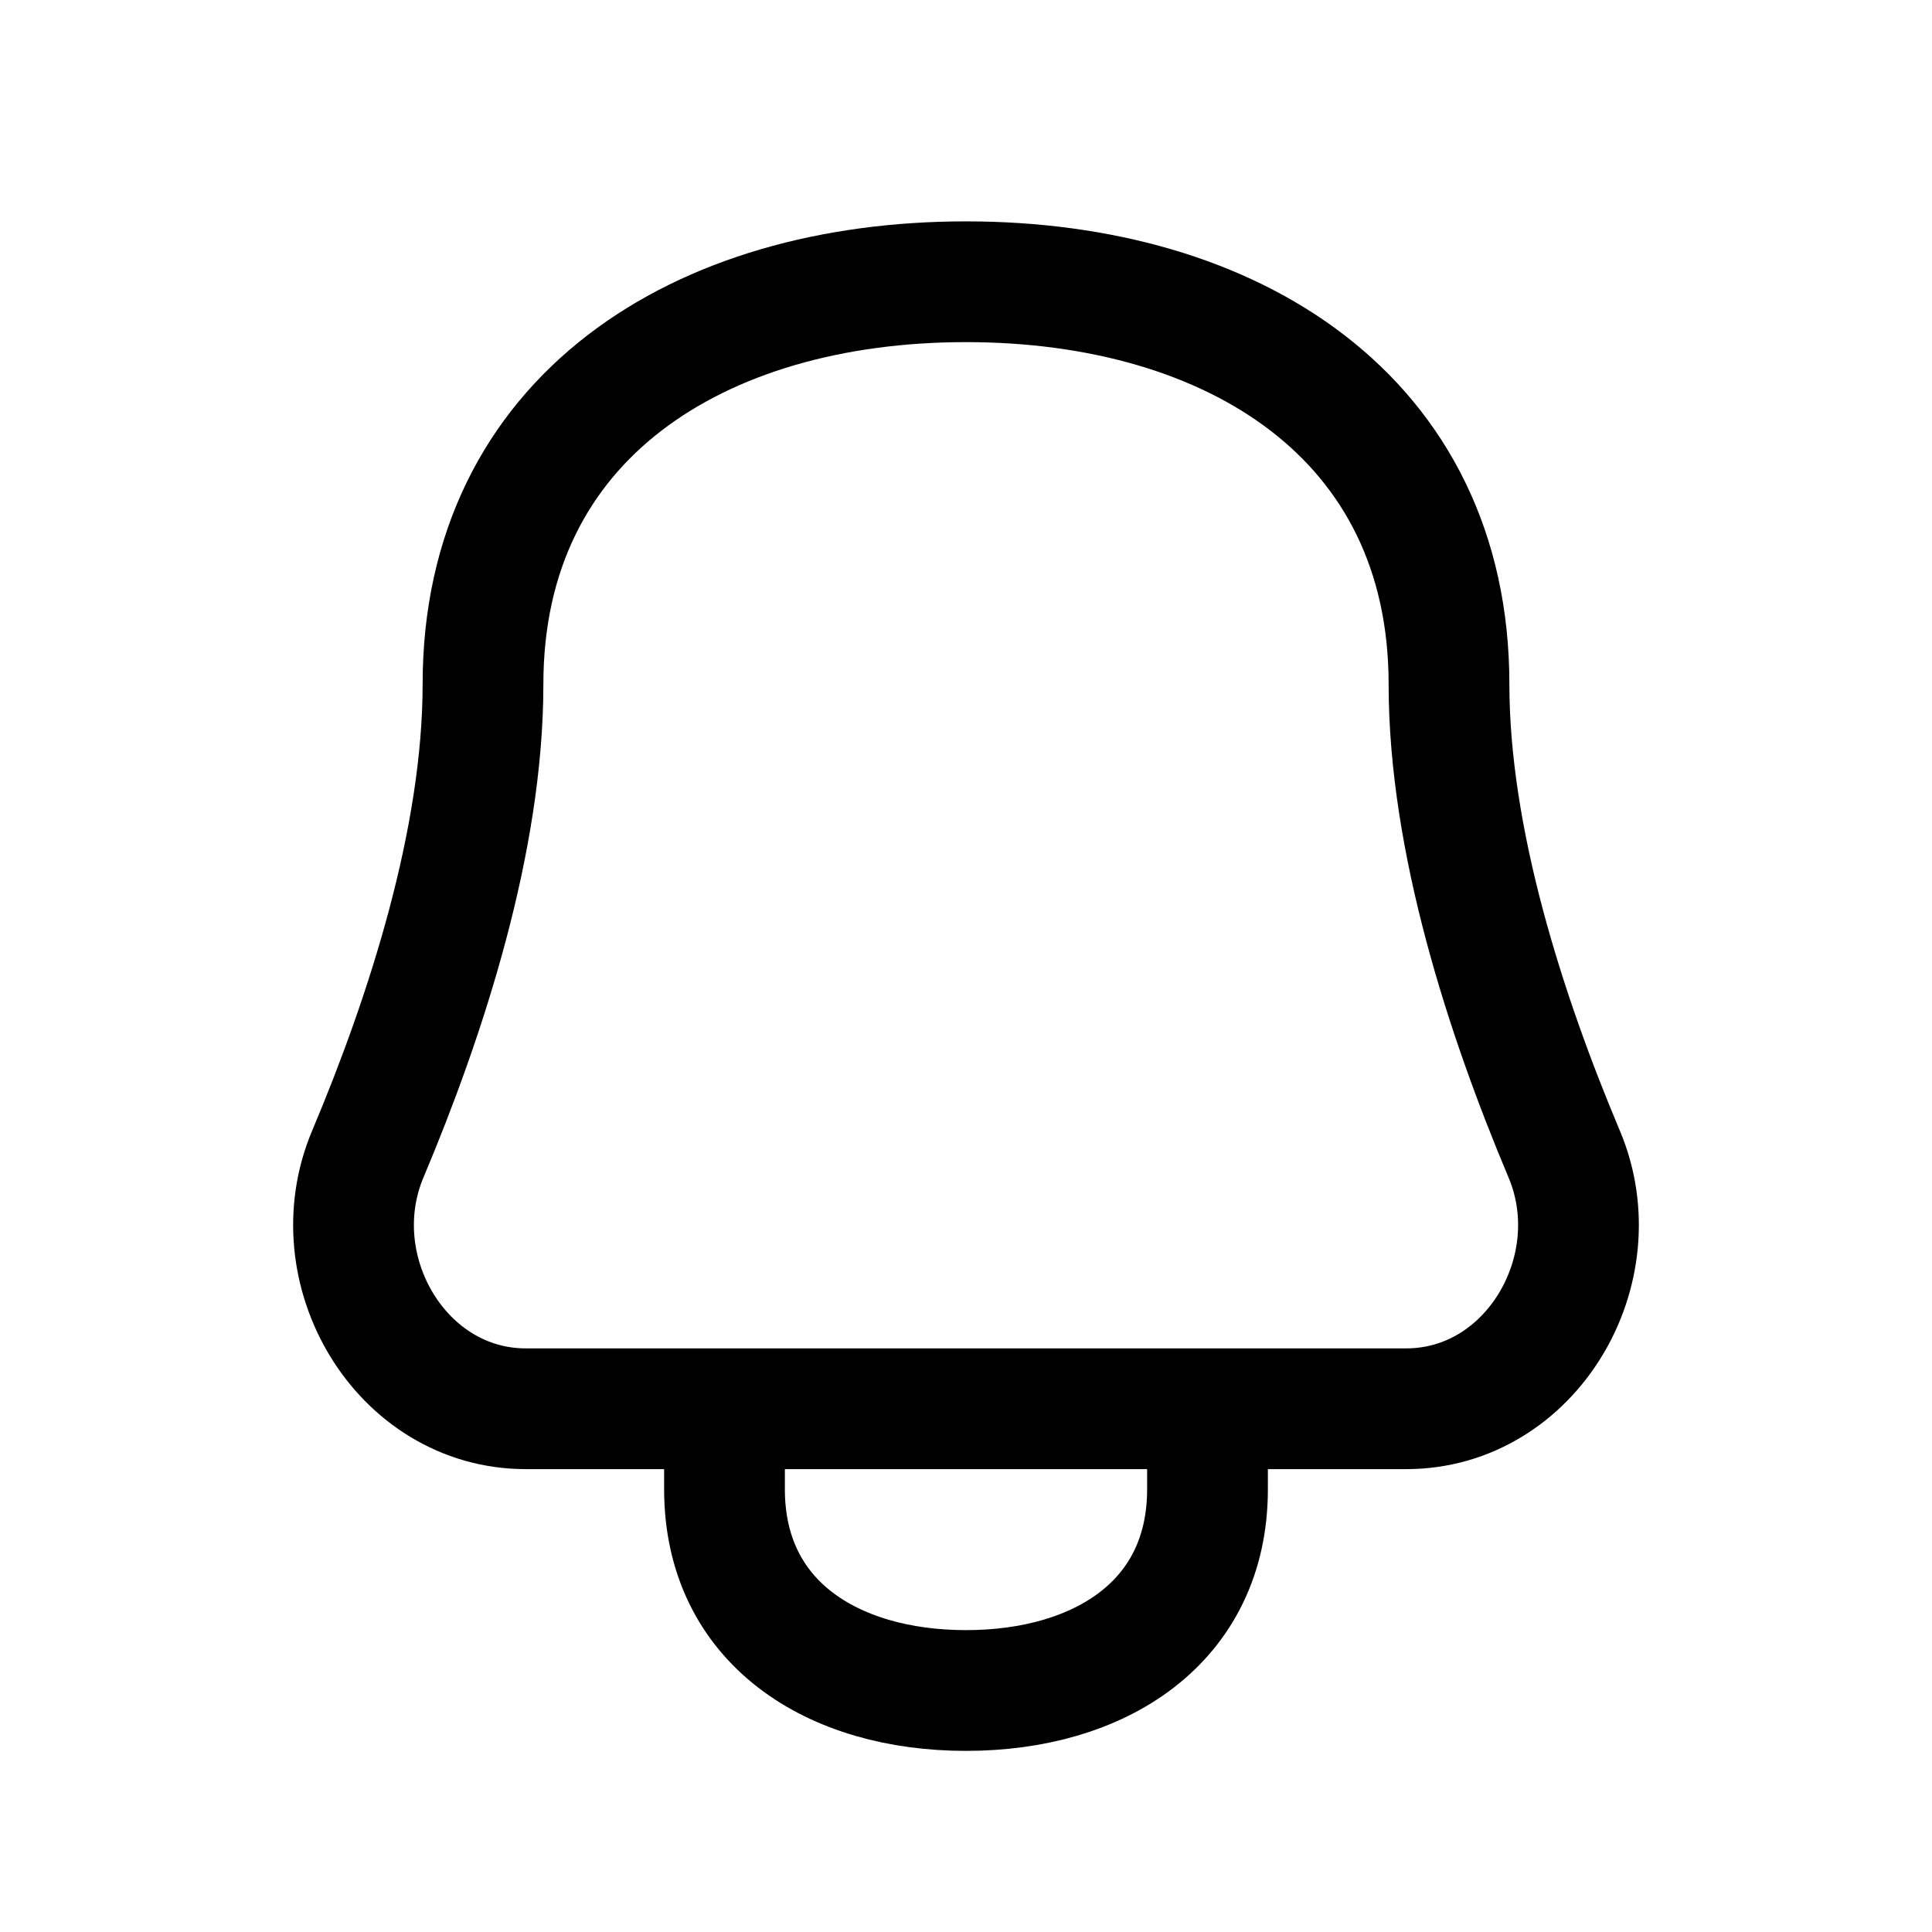
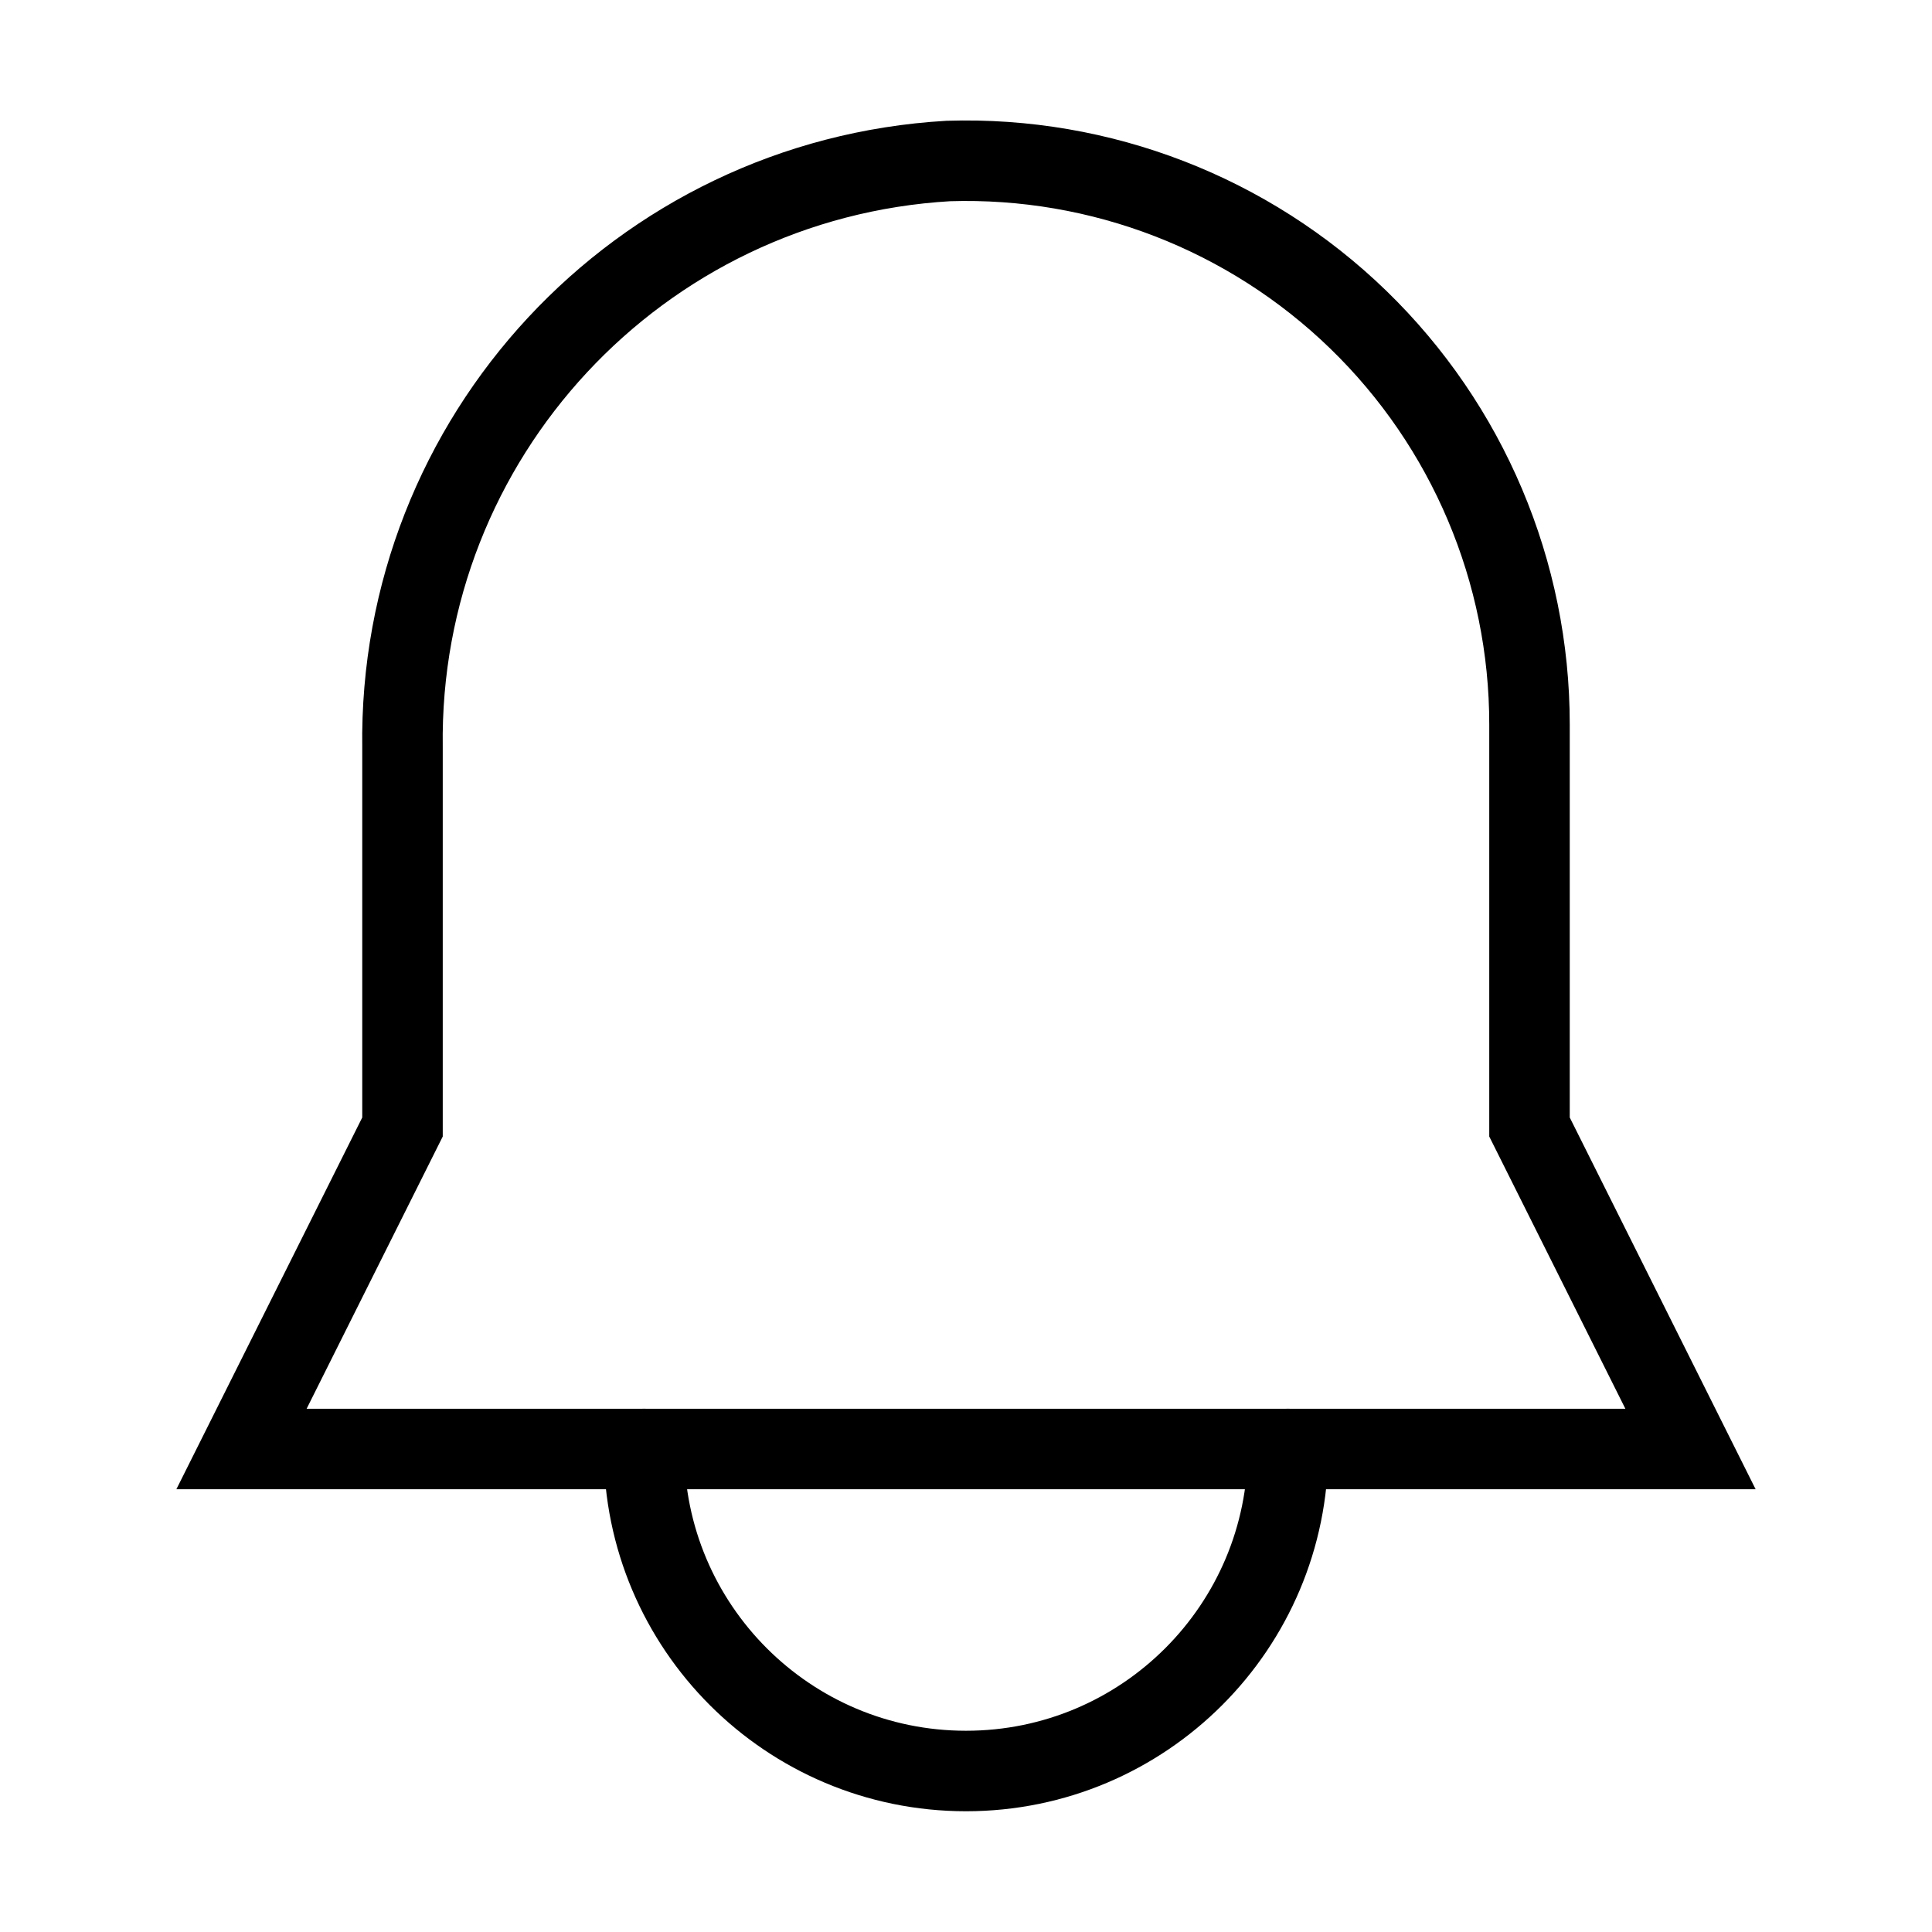
- <svg xmlns="http://www.w3.org/2000/svg" width="800px" height="800px" viewBox="0 0 24 24" fill="none">
-   <path d="M9 17.5V18.5C9 20.157 10.343 21 12 21C13.657 21 15 20.157 15 18.5V17.5M6 8.5C6 5.186 8.686 3.5 12 3.5C15.314 3.5 18 5.186 18 8.5C18 10.439 18.705 12.613 19.432 14.339C20.035 15.772 19.022 17.5 17.468 17.5H6.532C4.978 17.5 3.965 15.772 4.568 14.339C5.295 12.613 6 10.439 6 8.5Z" stroke="#000000" stroke-width="1.5" stroke-linecap="round" stroke-linejoin="round" />
+ <svg xmlns="http://www.w3.org/2000/svg" width="800px" height="800px" viewBox="0 0 24 24" fill="none" stroke="#000000" stroke-width="1" stroke-linecap="round" stroke-linejoin="miter">
+   <path d="M19,14l2,4H3l2-4V9.29A7.2,7.2,0,0,1,11.78,2,7,7,0,0,1,19,9Z" />
+   <path d="M16,18a4,4,0,1,1-8,0" />
</svg>
